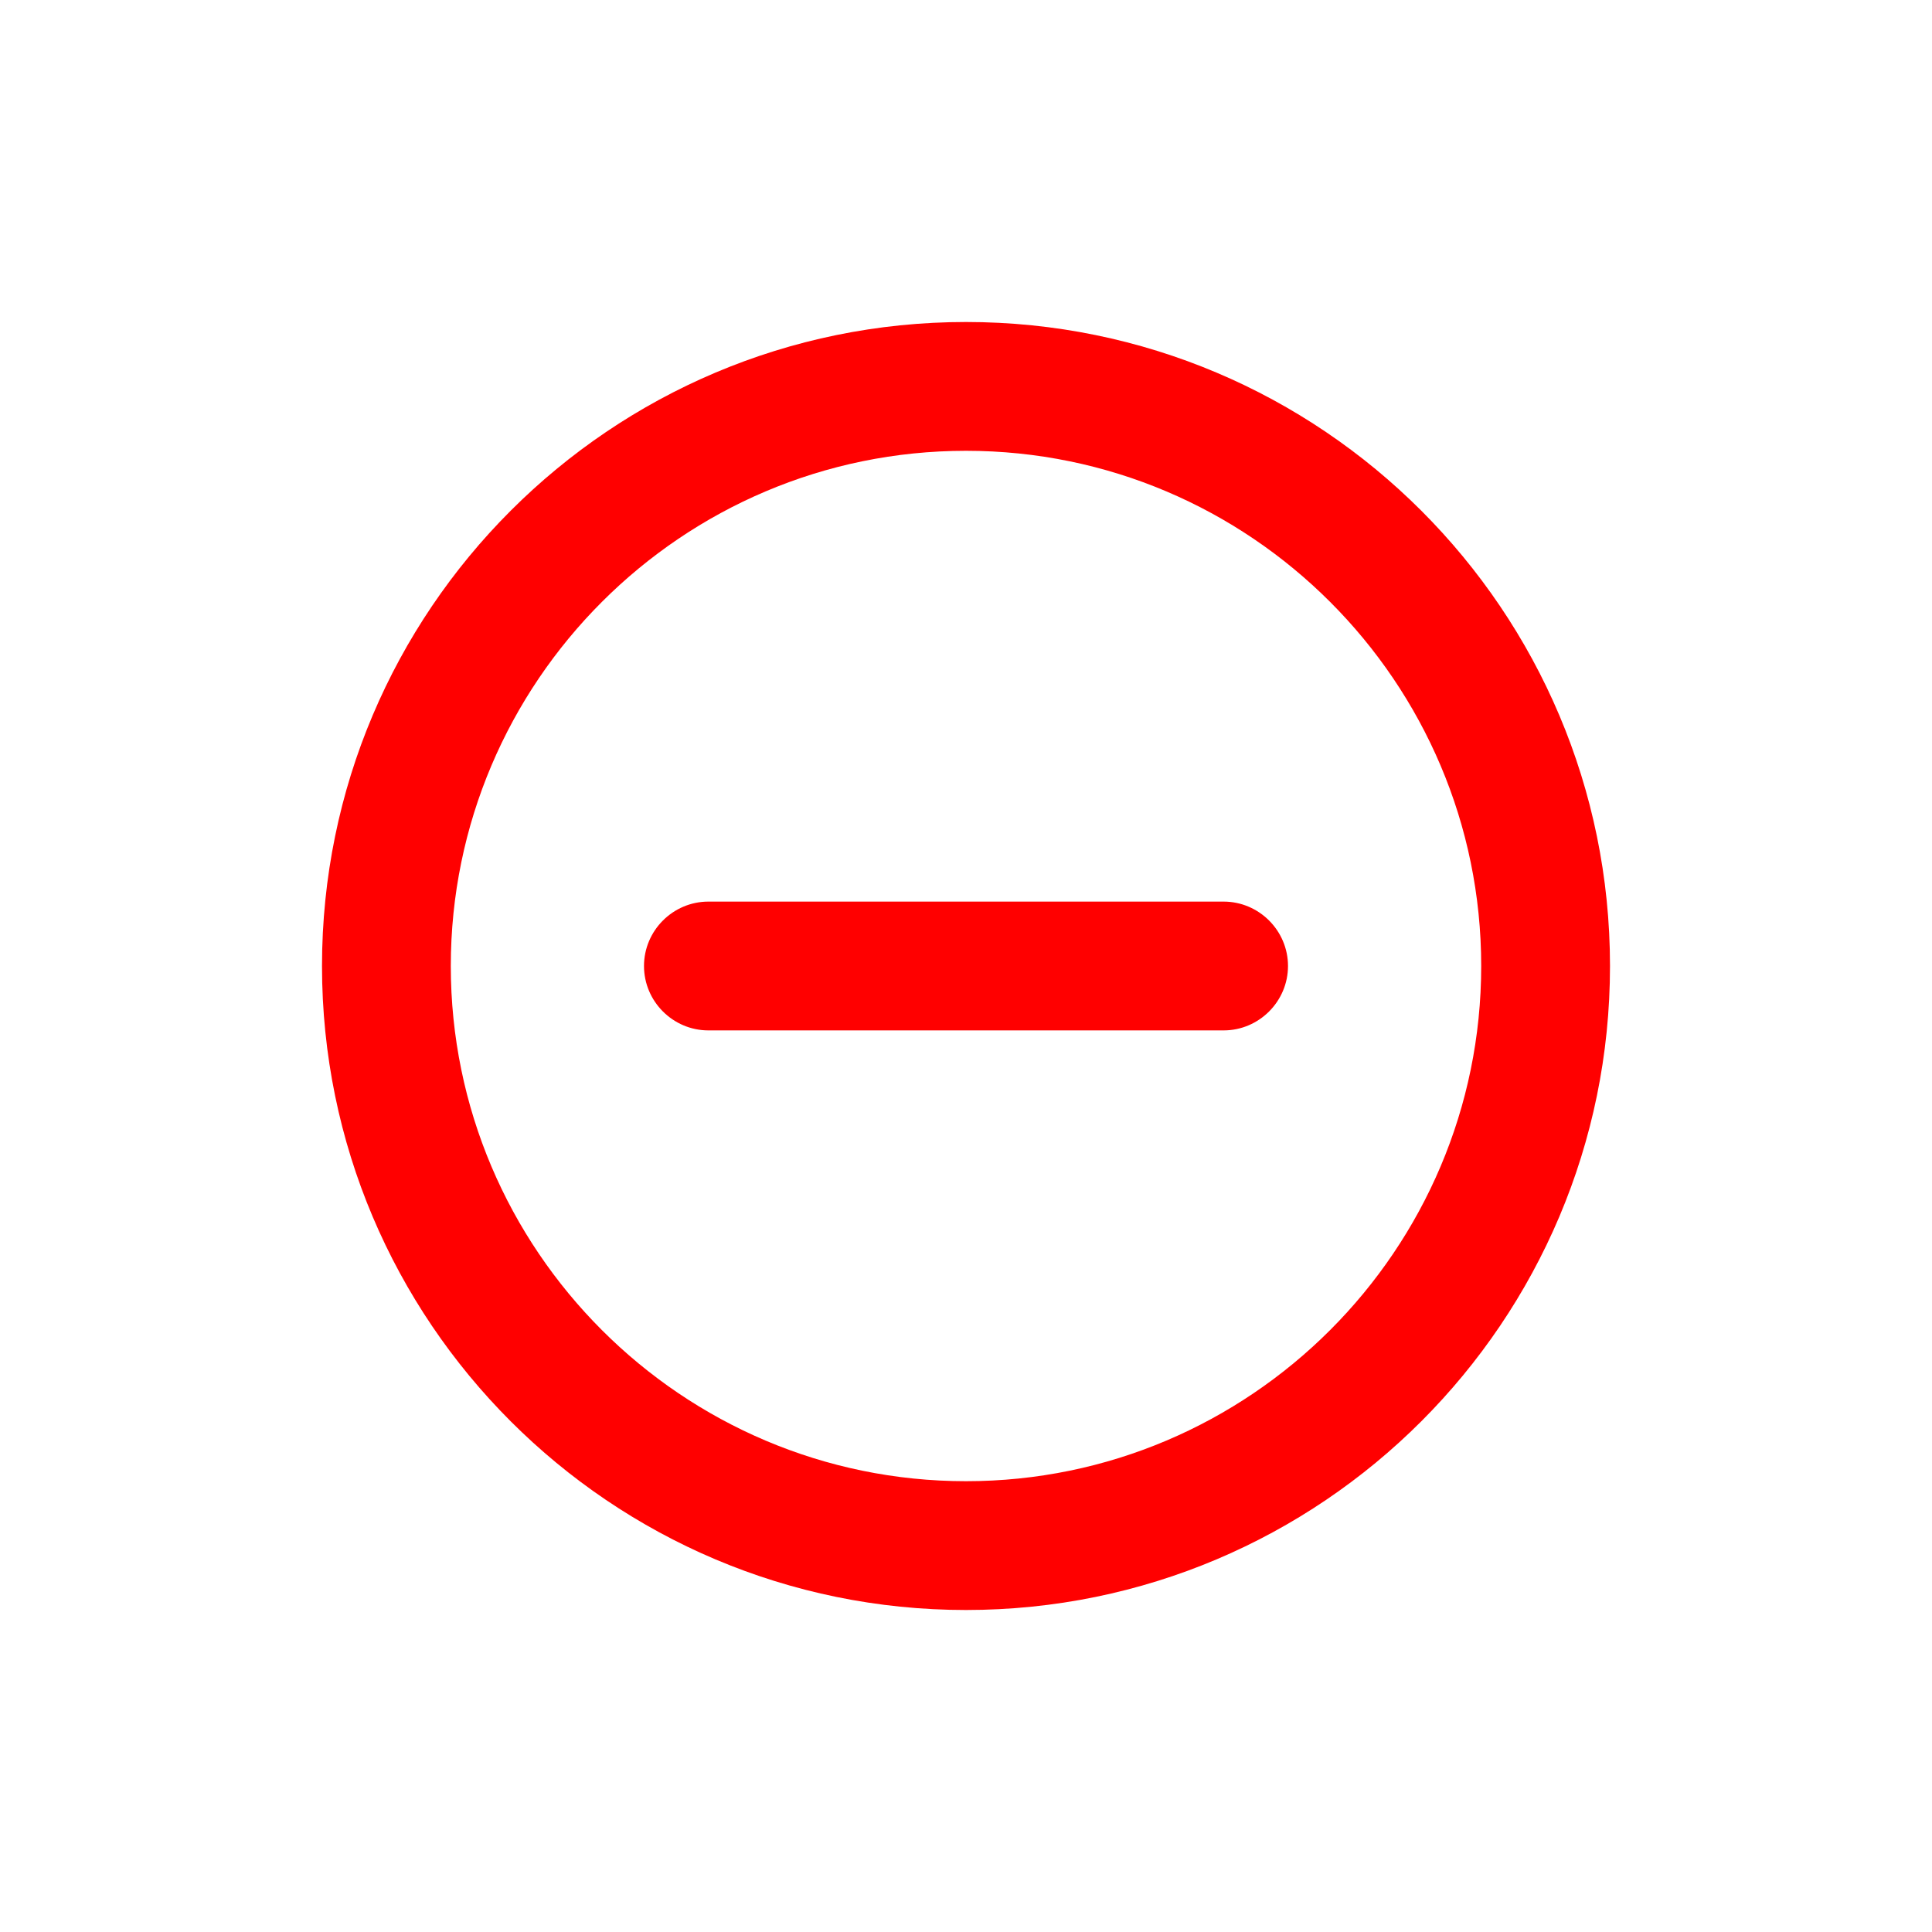
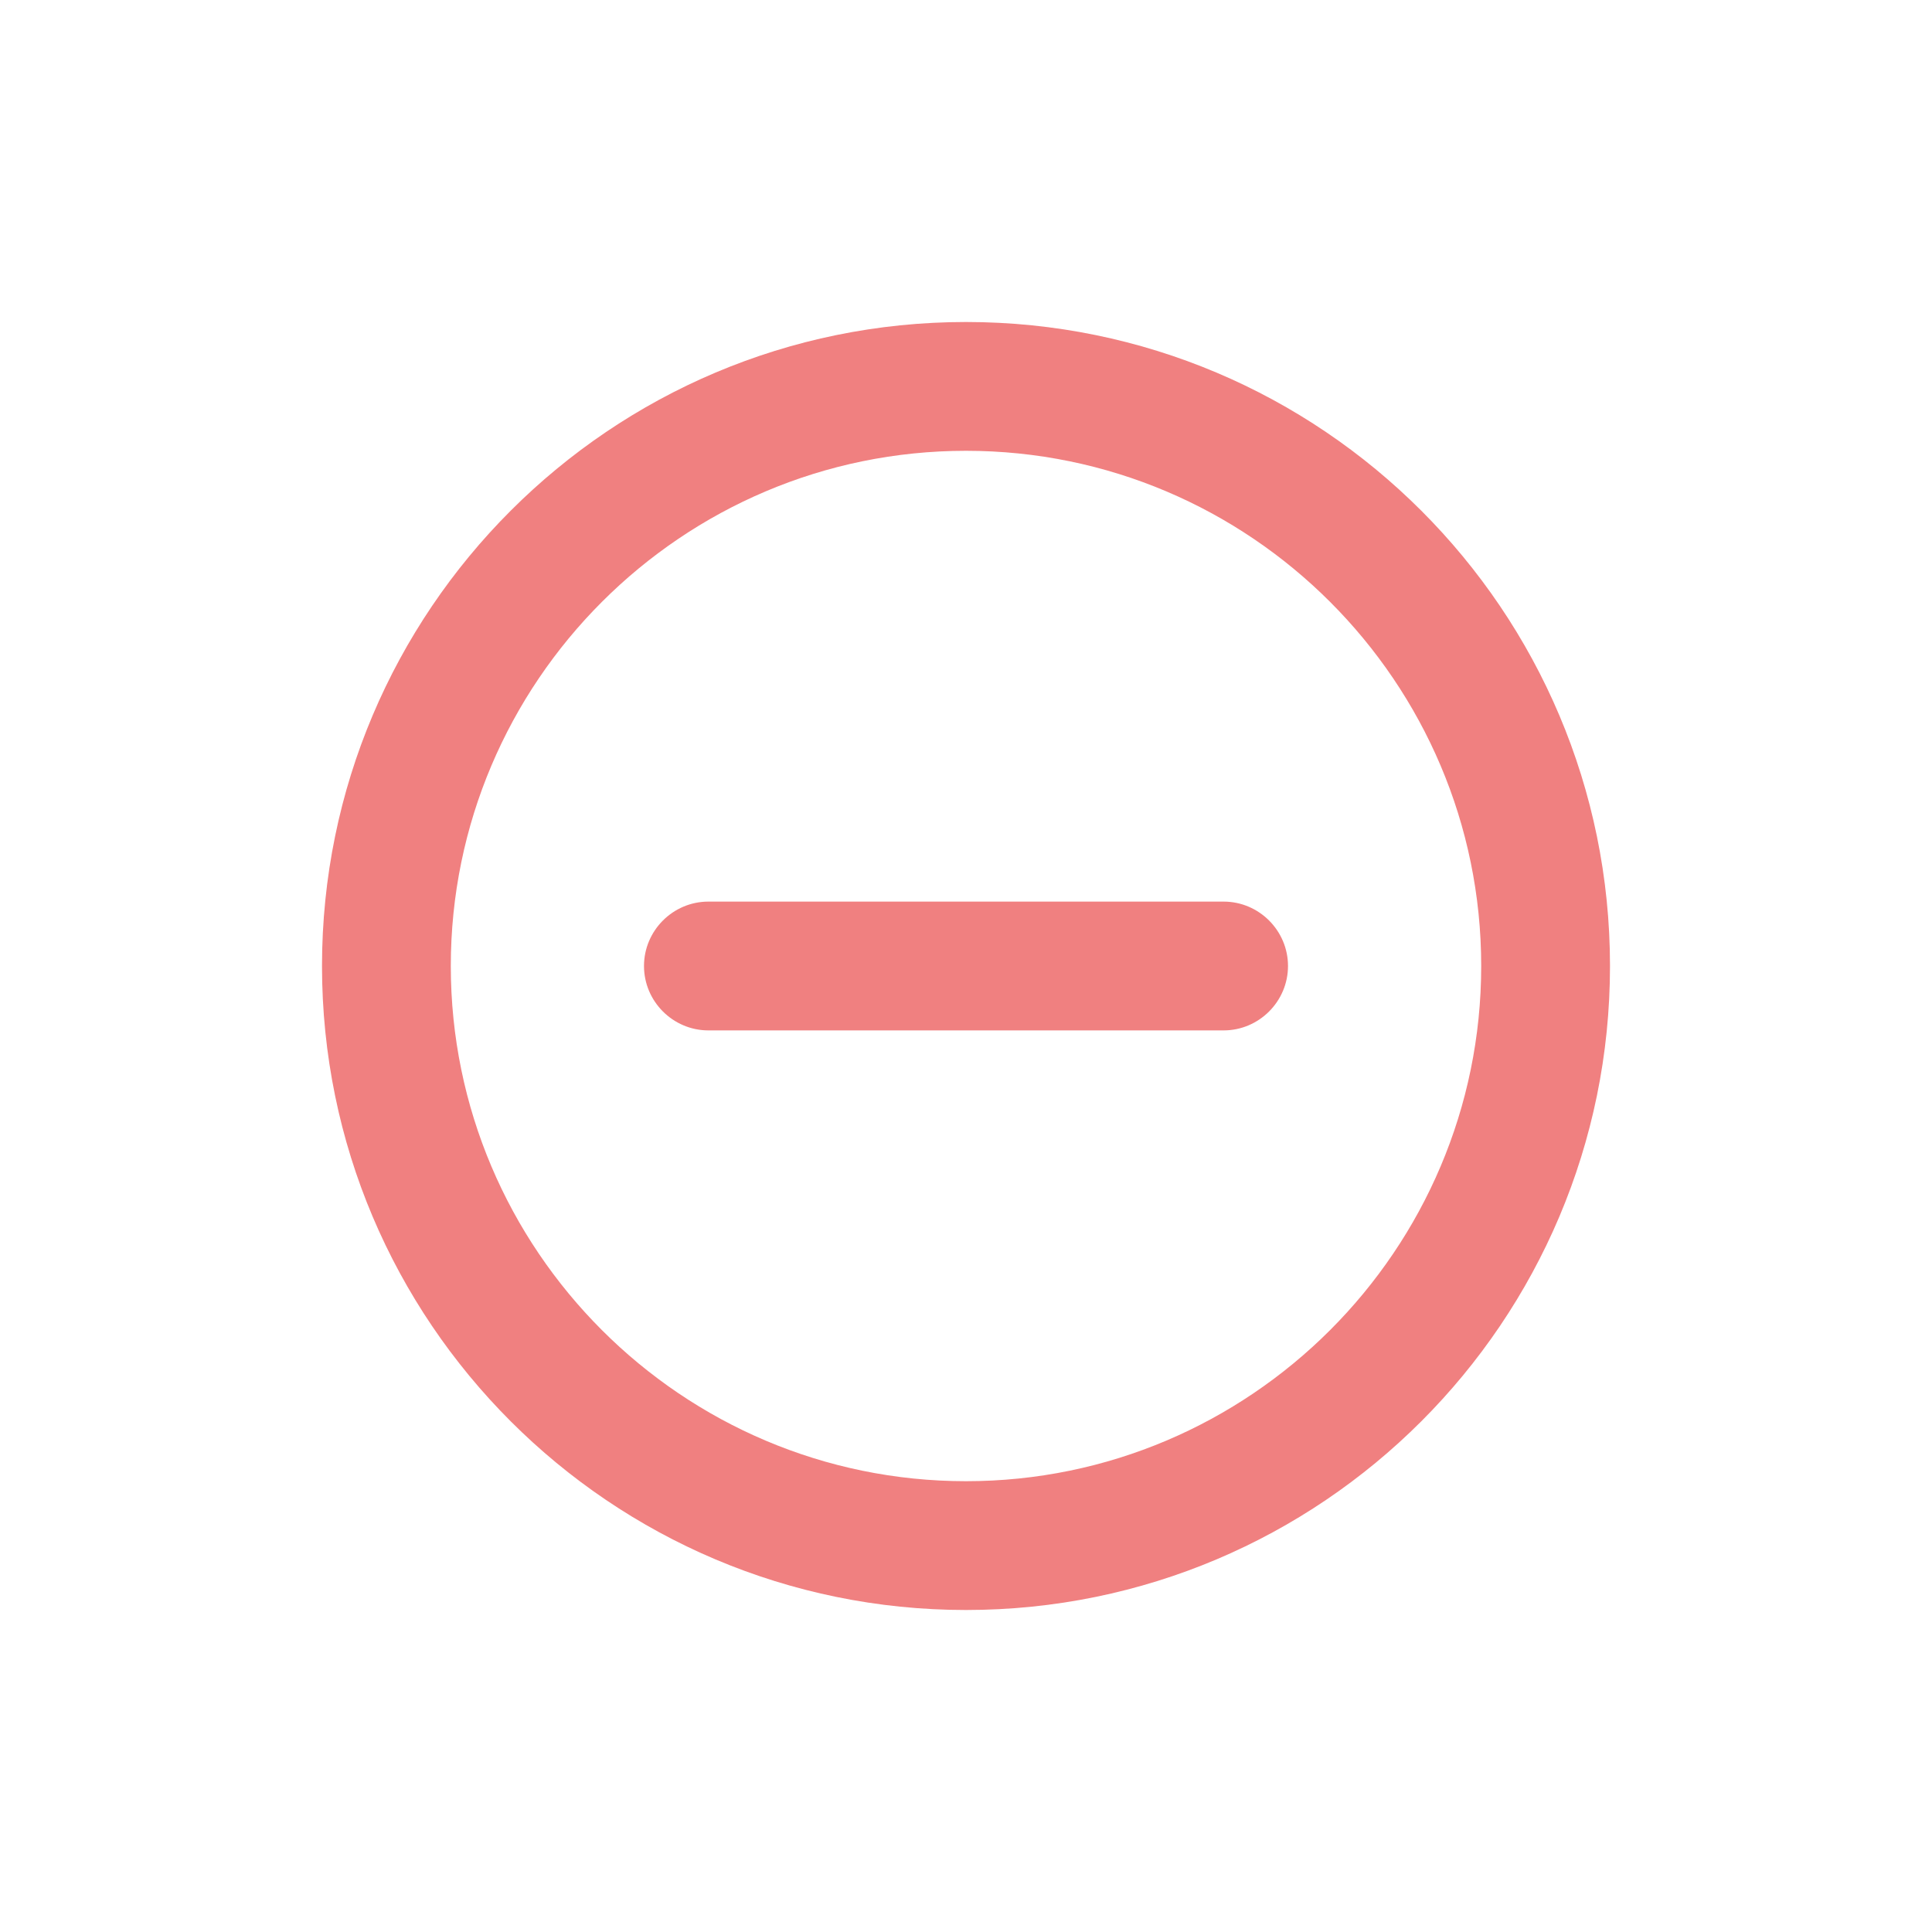
<svg xmlns="http://www.w3.org/2000/svg" width="30" height="30" viewBox="0 0 30 30" fill="none">
-   <path fill-rule="evenodd" clip-rule="evenodd" d="M10 15C10 15.55 10.45 16 11 16H19C19.55 16 20 15.55 20 15C20 14.45 19.55 14 19 14H11C10.45 14 10 14.45 10 15ZM15 5C9.48 5 5 9.48 5 15C5 20.52 9.48 25 15 25C20.52 25 25 20.52 25 15C25 9.48 20.52 5 15 5ZM15 23C10.59 23 7 19.41 7 15C7 10.59 10.59 7 15 7C19.41 7 23 10.59 23 15C23 19.41 19.41 23 15 23Z" fill="red" />
+   <path fill-rule="evenodd" clip-rule="evenodd" d="M10 15C10 15.55 10.45 16 11 16H19C19.55 16 20 15.55 20 15C20 14.45 19.55 14 19 14H11C10.45 14 10 14.45 10 15ZM15 5C9.48 5 5 9.48 5 15C5 20.52 9.48 25 15 25C20.52 25 25 20.52 25 15C25 9.48 20.52 5 15 5ZM15 23C10.59 23 7 19.41 7 15C7 10.59 10.59 7 15 7C19.41 7 23 10.59 23 15C23 19.41 19.41 23 15 23Z" fill="lightcoral" />
</svg>
